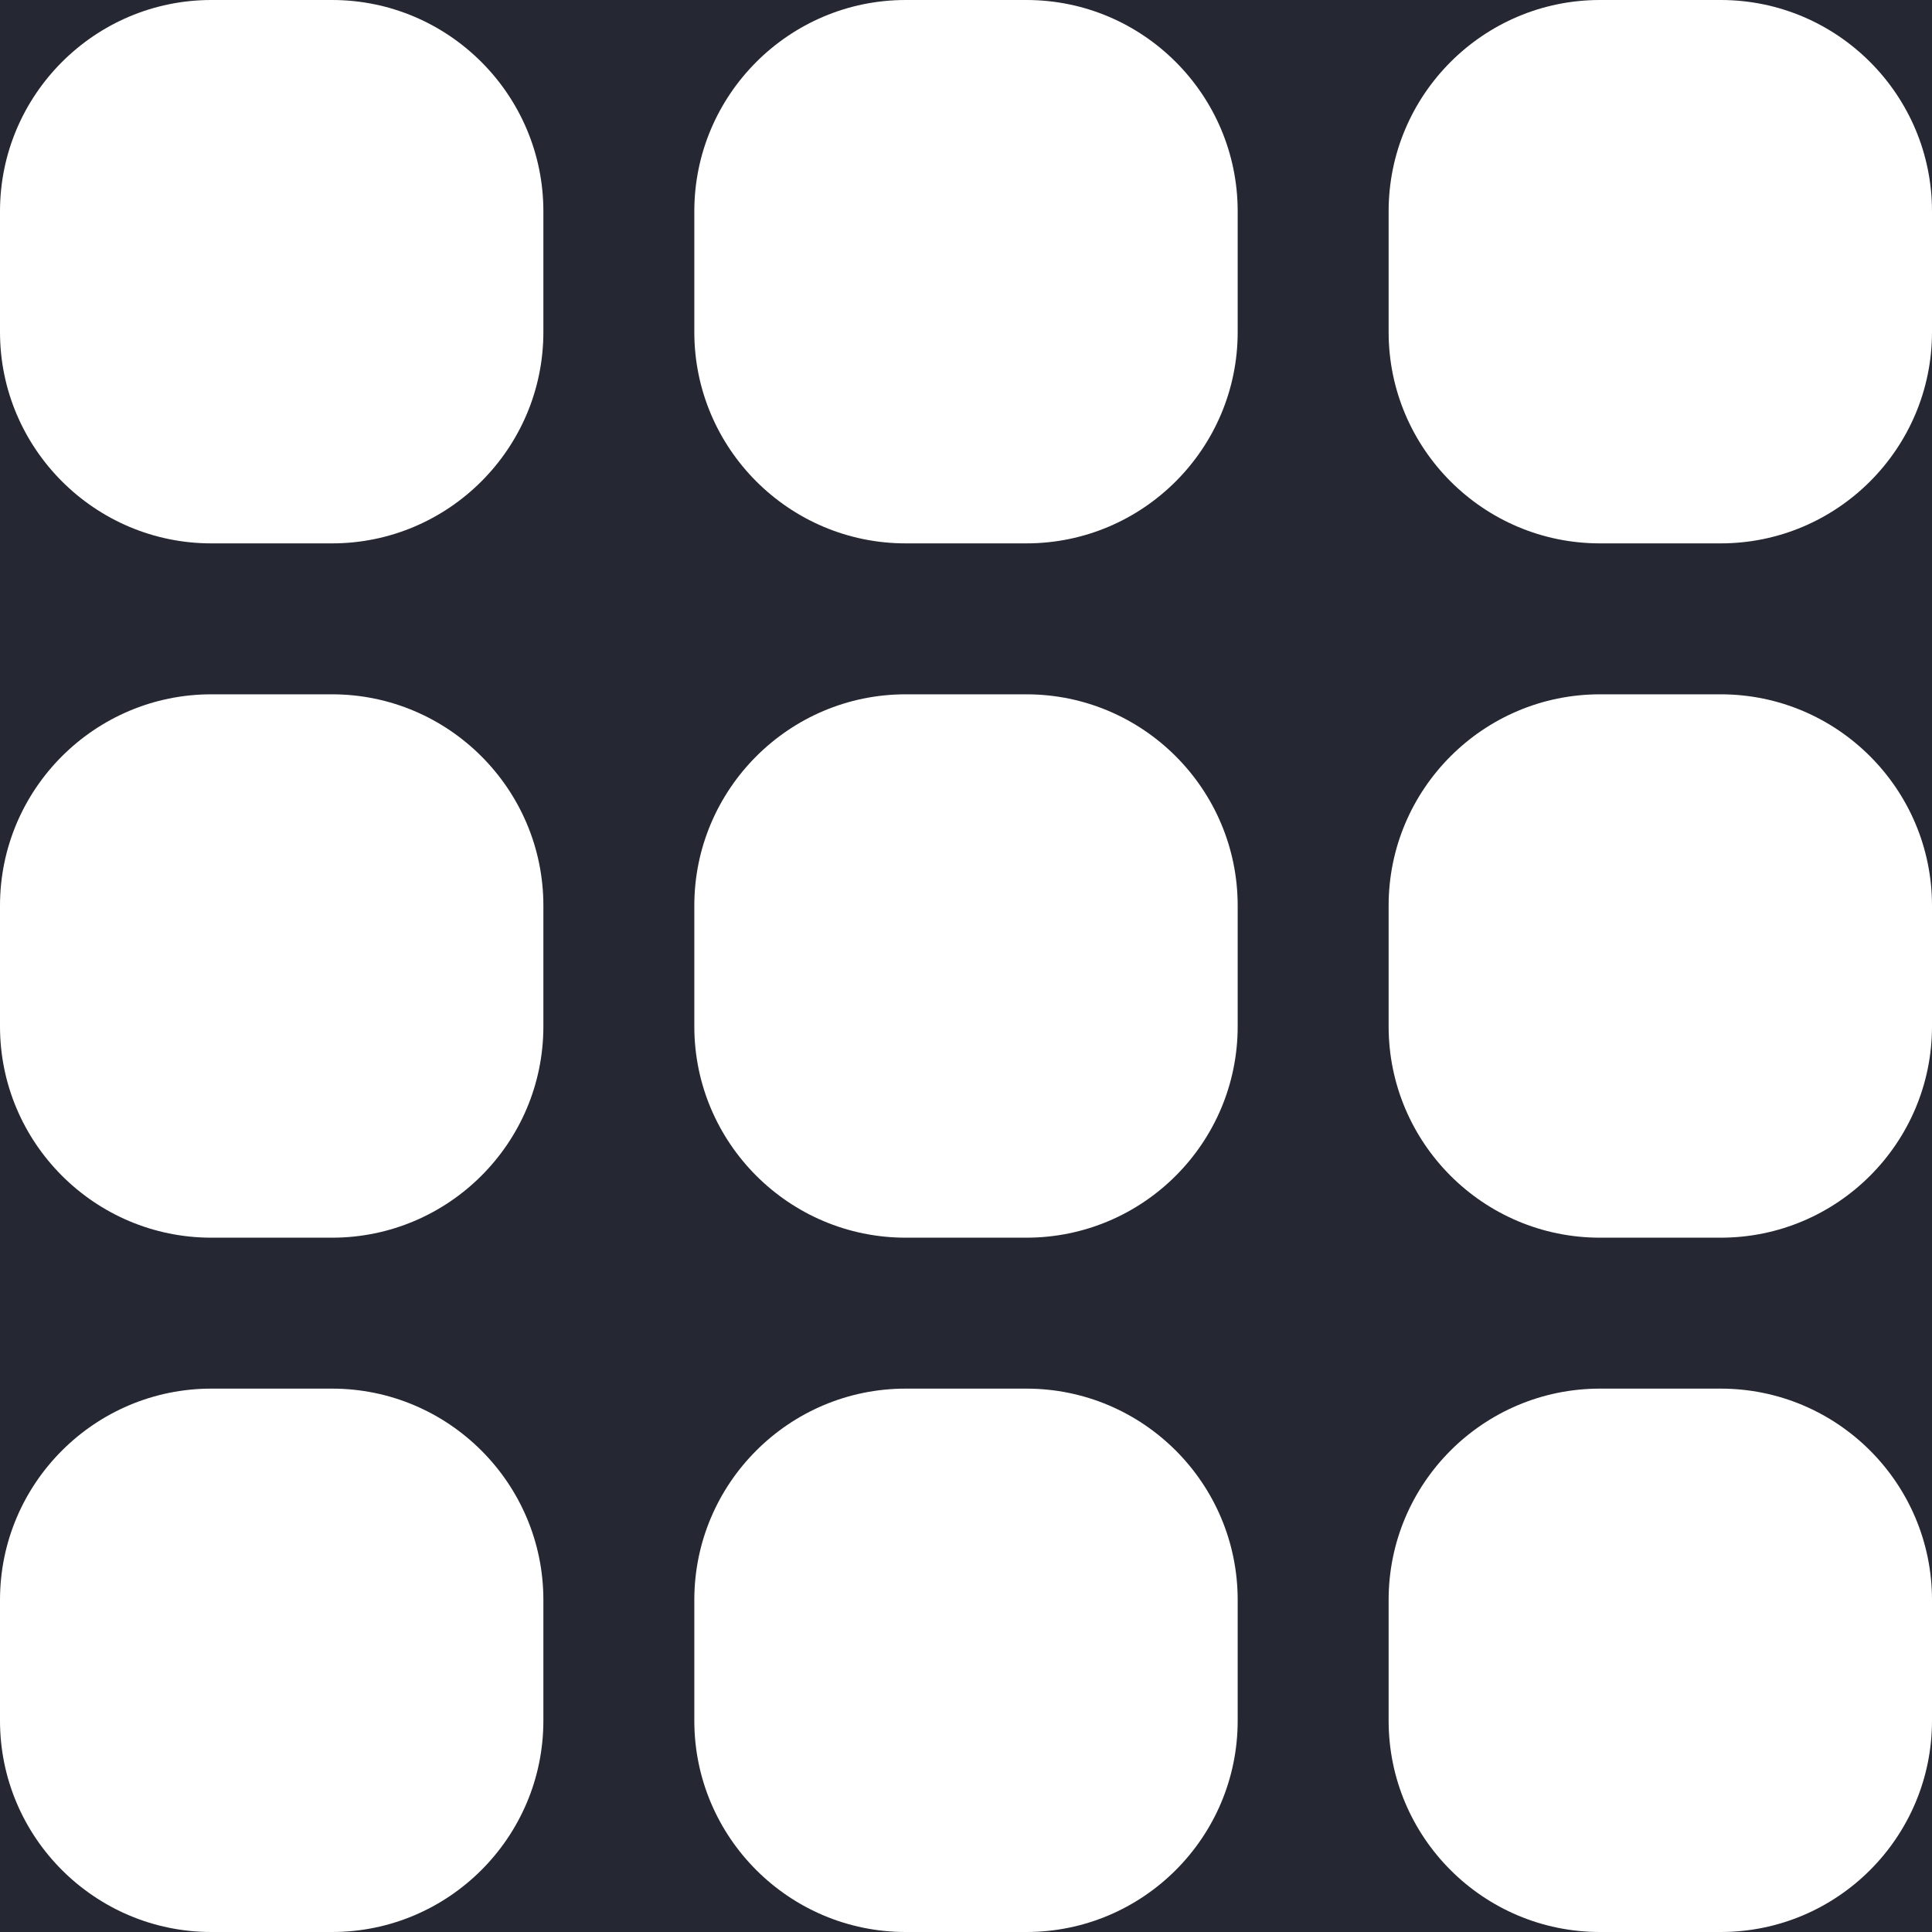
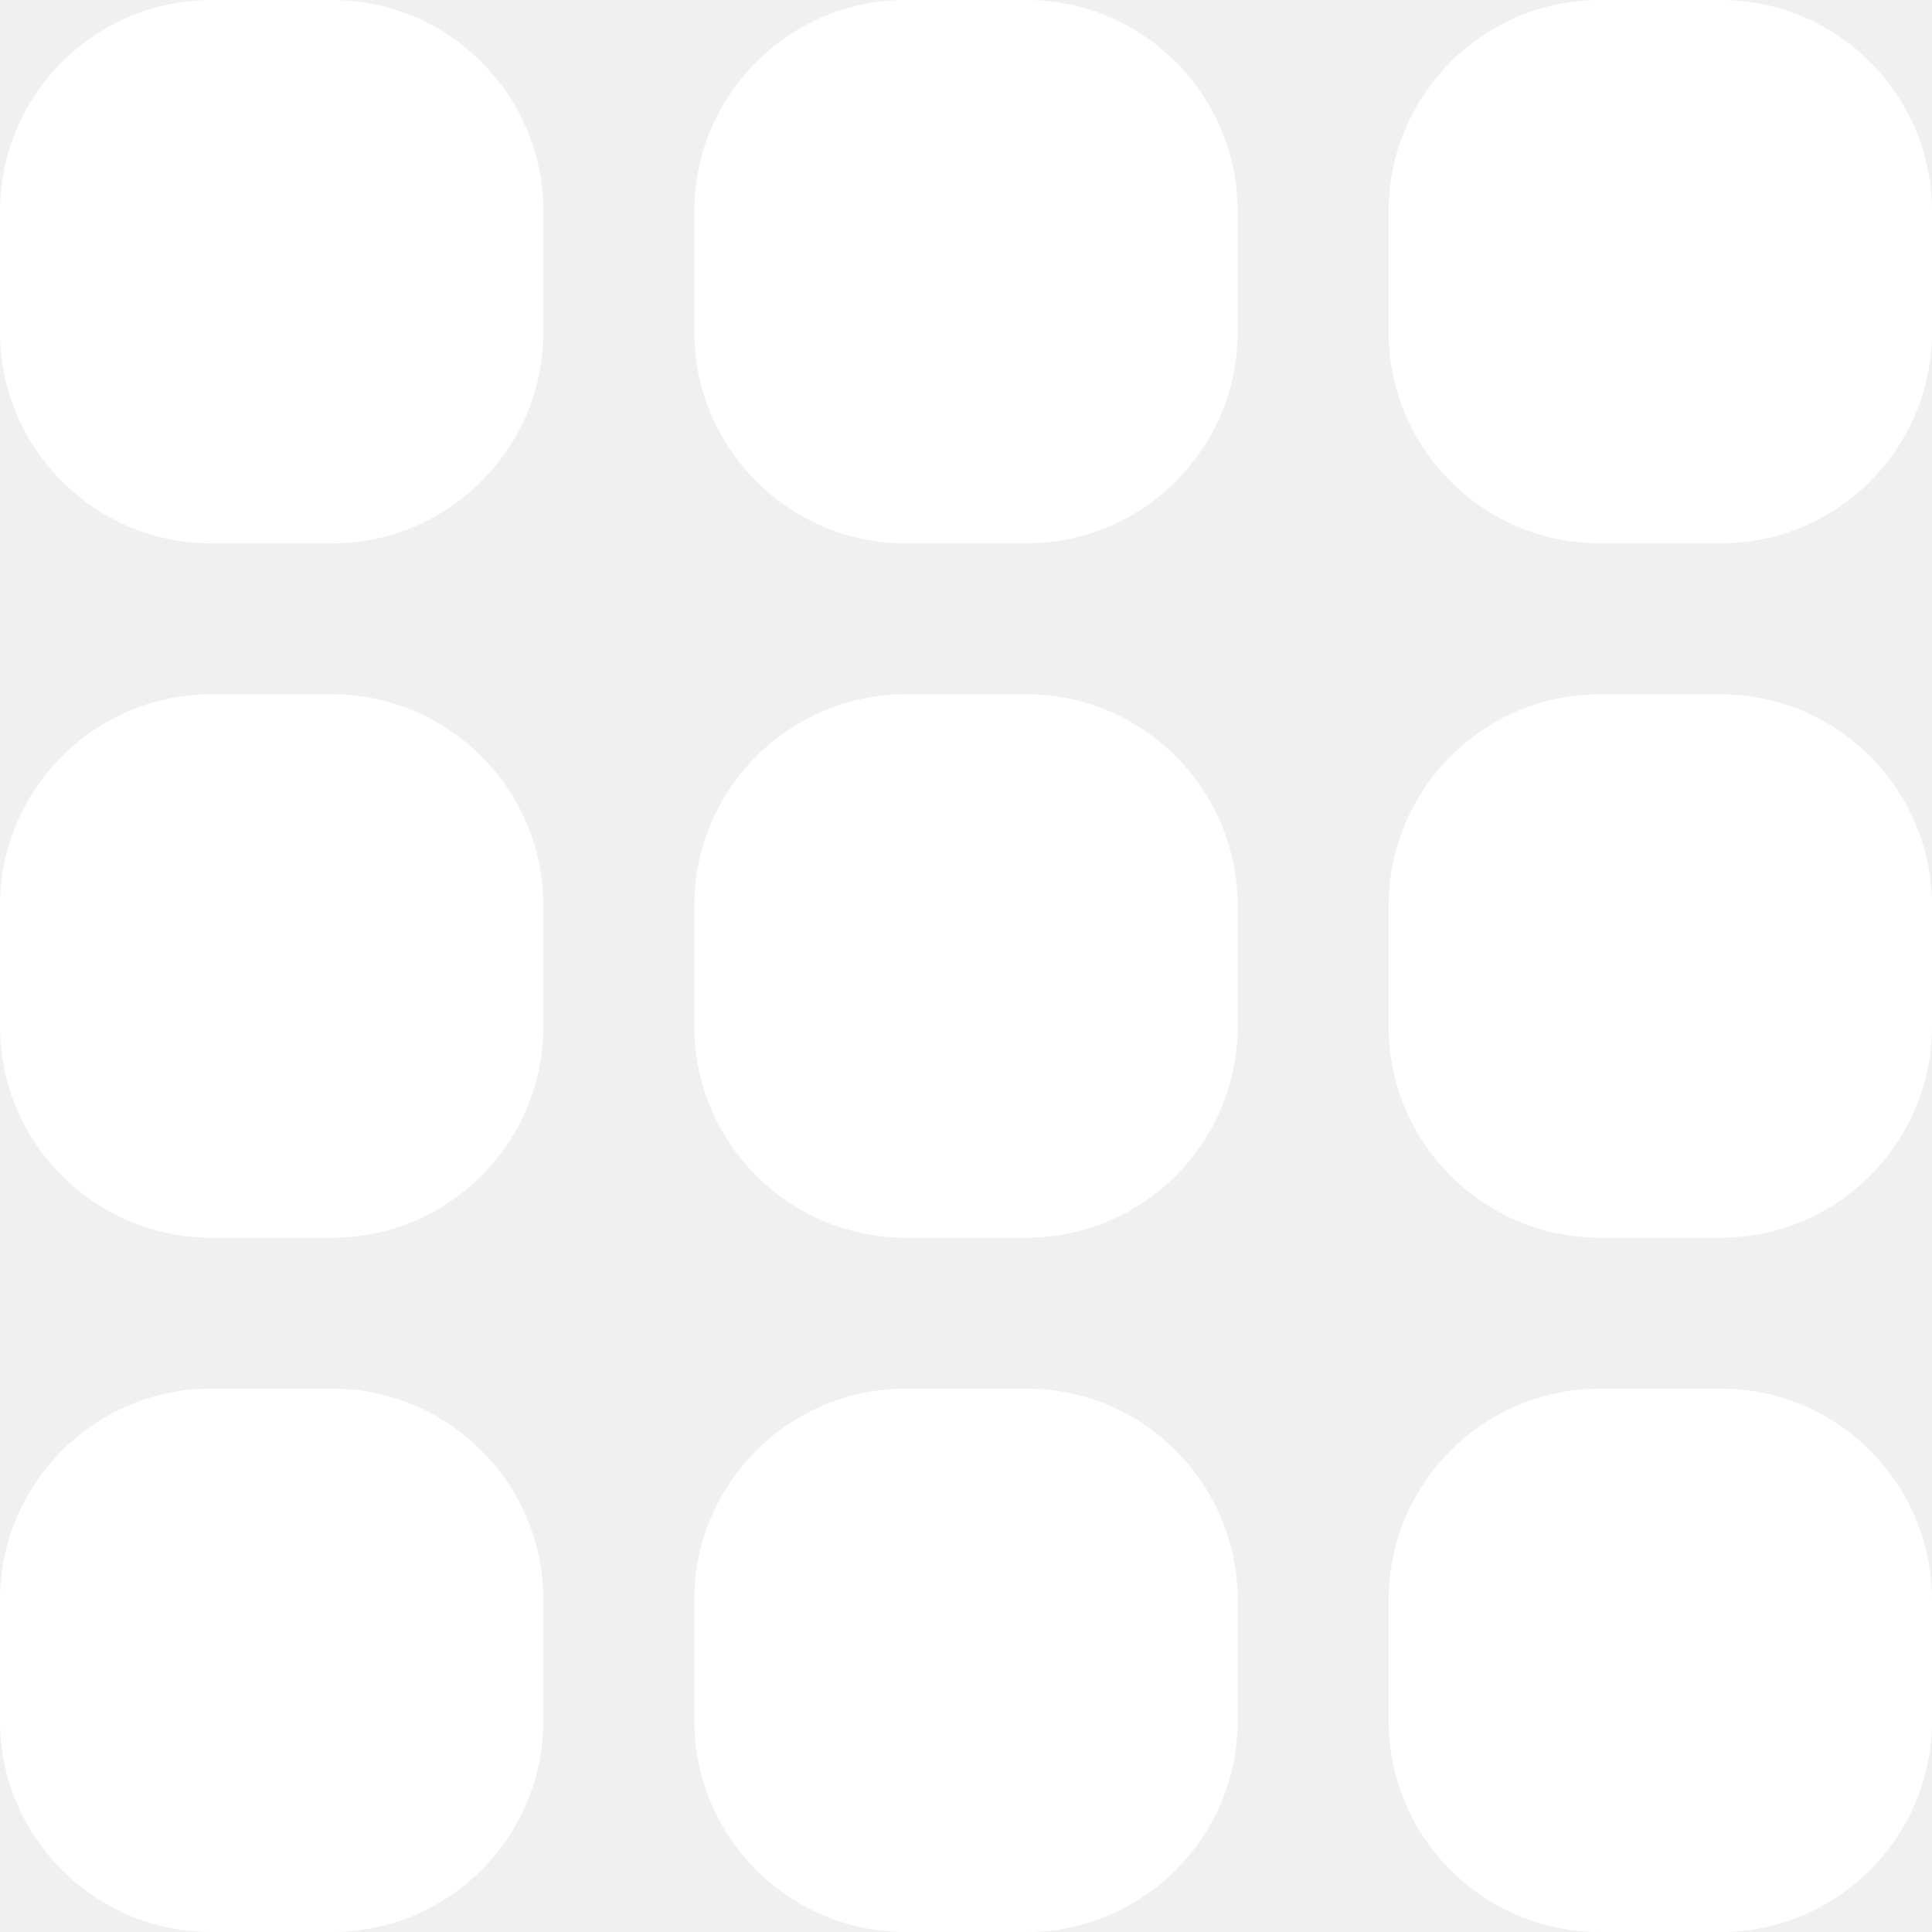
<svg xmlns="http://www.w3.org/2000/svg" width="500" zoomAndPan="magnify" viewBox="0 0 375 375" height="500" preserveAspectRatio="xMidYMid meet" version="1.0">
-   <rect x="-37.5" width="450" fill="#ffffff" y="-37.5" height="450" fill-opacity="1" />
-   <rect x="-37.5" width="450" fill="#252732" y="-37.5" height="450" fill-opacity="1" />
  <path fill="#ffffff" d="M 375 41.016 L 375 64.453 C 375 87.059 356.621 105.469 333.984 105.469 L 310.547 105.469 C 287.91 105.469 269.531 87.059 269.531 64.453 L 269.531 41.016 C 269.531 18.41 287.91 0 310.547 0 L 333.984 0 C 356.621 0 375 18.41 375 41.016 " fill-opacity="1" fill-rule="nonzero" />
  <path fill="#ffffff" d="M 375 175.781 L 375 199.219 C 375 221.855 356.621 240.234 333.984 240.234 L 310.547 240.234 C 287.91 240.234 269.531 221.855 269.531 199.219 L 269.531 175.781 C 269.531 153.176 287.91 134.766 310.547 134.766 L 333.984 134.766 C 356.621 134.766 375 153.176 375 175.781 " fill-opacity="1" fill-rule="nonzero" />
  <path fill="#ffffff" d="M 105.469 175.781 L 105.469 199.219 C 105.469 221.855 87.059 240.234 64.453 240.234 L 41.016 240.234 C 18.41 240.234 0 221.855 0 199.219 L 0 175.781 C 0 153.145 18.41 134.766 41.016 134.766 L 64.453 134.766 C 87.059 134.766 105.469 153.176 105.469 175.781 " fill-opacity="1" fill-rule="nonzero" />
  <path fill="#ffffff" d="M 105.469 310.547 L 105.469 333.984 C 105.469 356.621 87.059 375 64.453 375 L 41.016 375 C 18.41 375 0 356.621 0 333.984 L 0 310.547 C 0 287.91 18.41 269.531 41.016 269.531 L 64.453 269.531 C 87.059 269.531 105.469 287.91 105.469 310.547 " fill-opacity="1" fill-rule="nonzero" />
  <path fill="#ffffff" d="M 105.469 41.016 L 105.469 64.453 C 105.469 87.059 87.059 105.469 64.453 105.469 L 41.016 105.469 C 18.41 105.469 0 87.059 0 64.453 L 0 41.016 C 0 18.41 18.41 0 41.016 0 L 64.453 0 C 87.059 0 105.469 18.41 105.469 41.016 " fill-opacity="1" fill-rule="nonzero" />
  <path fill="#ffffff" d="M 240.234 41.016 L 240.234 64.453 C 240.234 87.059 221.855 105.469 199.219 105.469 L 175.781 105.469 C 153.176 105.469 134.766 87.059 134.766 64.453 L 134.766 41.016 C 134.766 18.41 153.176 0 175.781 0 L 199.219 0 C 221.855 0 240.234 18.41 240.234 41.016 " fill-opacity="1" fill-rule="nonzero" />
  <path fill="#ffffff" d="M 240.234 310.547 L 240.234 333.984 C 240.234 356.621 221.855 375 199.219 375 L 175.781 375 C 153.176 375 134.766 356.621 134.766 333.984 L 134.766 310.547 C 134.766 287.91 153.176 269.531 175.781 269.531 L 199.219 269.531 C 221.855 269.531 240.234 287.91 240.234 310.547 " fill-opacity="1" fill-rule="nonzero" />
  <path fill="#ffffff" d="M 240.234 175.781 L 240.234 199.219 C 240.234 221.855 221.855 240.234 199.219 240.234 L 175.781 240.234 C 153.176 240.234 134.766 221.855 134.766 199.219 L 134.766 175.781 C 134.766 153.176 153.176 134.766 175.781 134.766 L 199.219 134.766 C 221.855 134.766 240.234 153.176 240.234 175.781 " fill-opacity="1" fill-rule="nonzero" />
  <path fill="#ffffff" d="M 375 310.547 L 375 333.984 C 375 356.621 356.621 375 333.984 375 L 310.547 375 C 287.91 375 269.531 356.621 269.531 333.984 L 269.531 310.547 C 269.531 287.91 287.91 269.531 310.547 269.531 L 333.984 269.531 C 356.621 269.531 375 287.91 375 310.547 " fill-opacity="1" fill-rule="nonzero" />
</svg>
